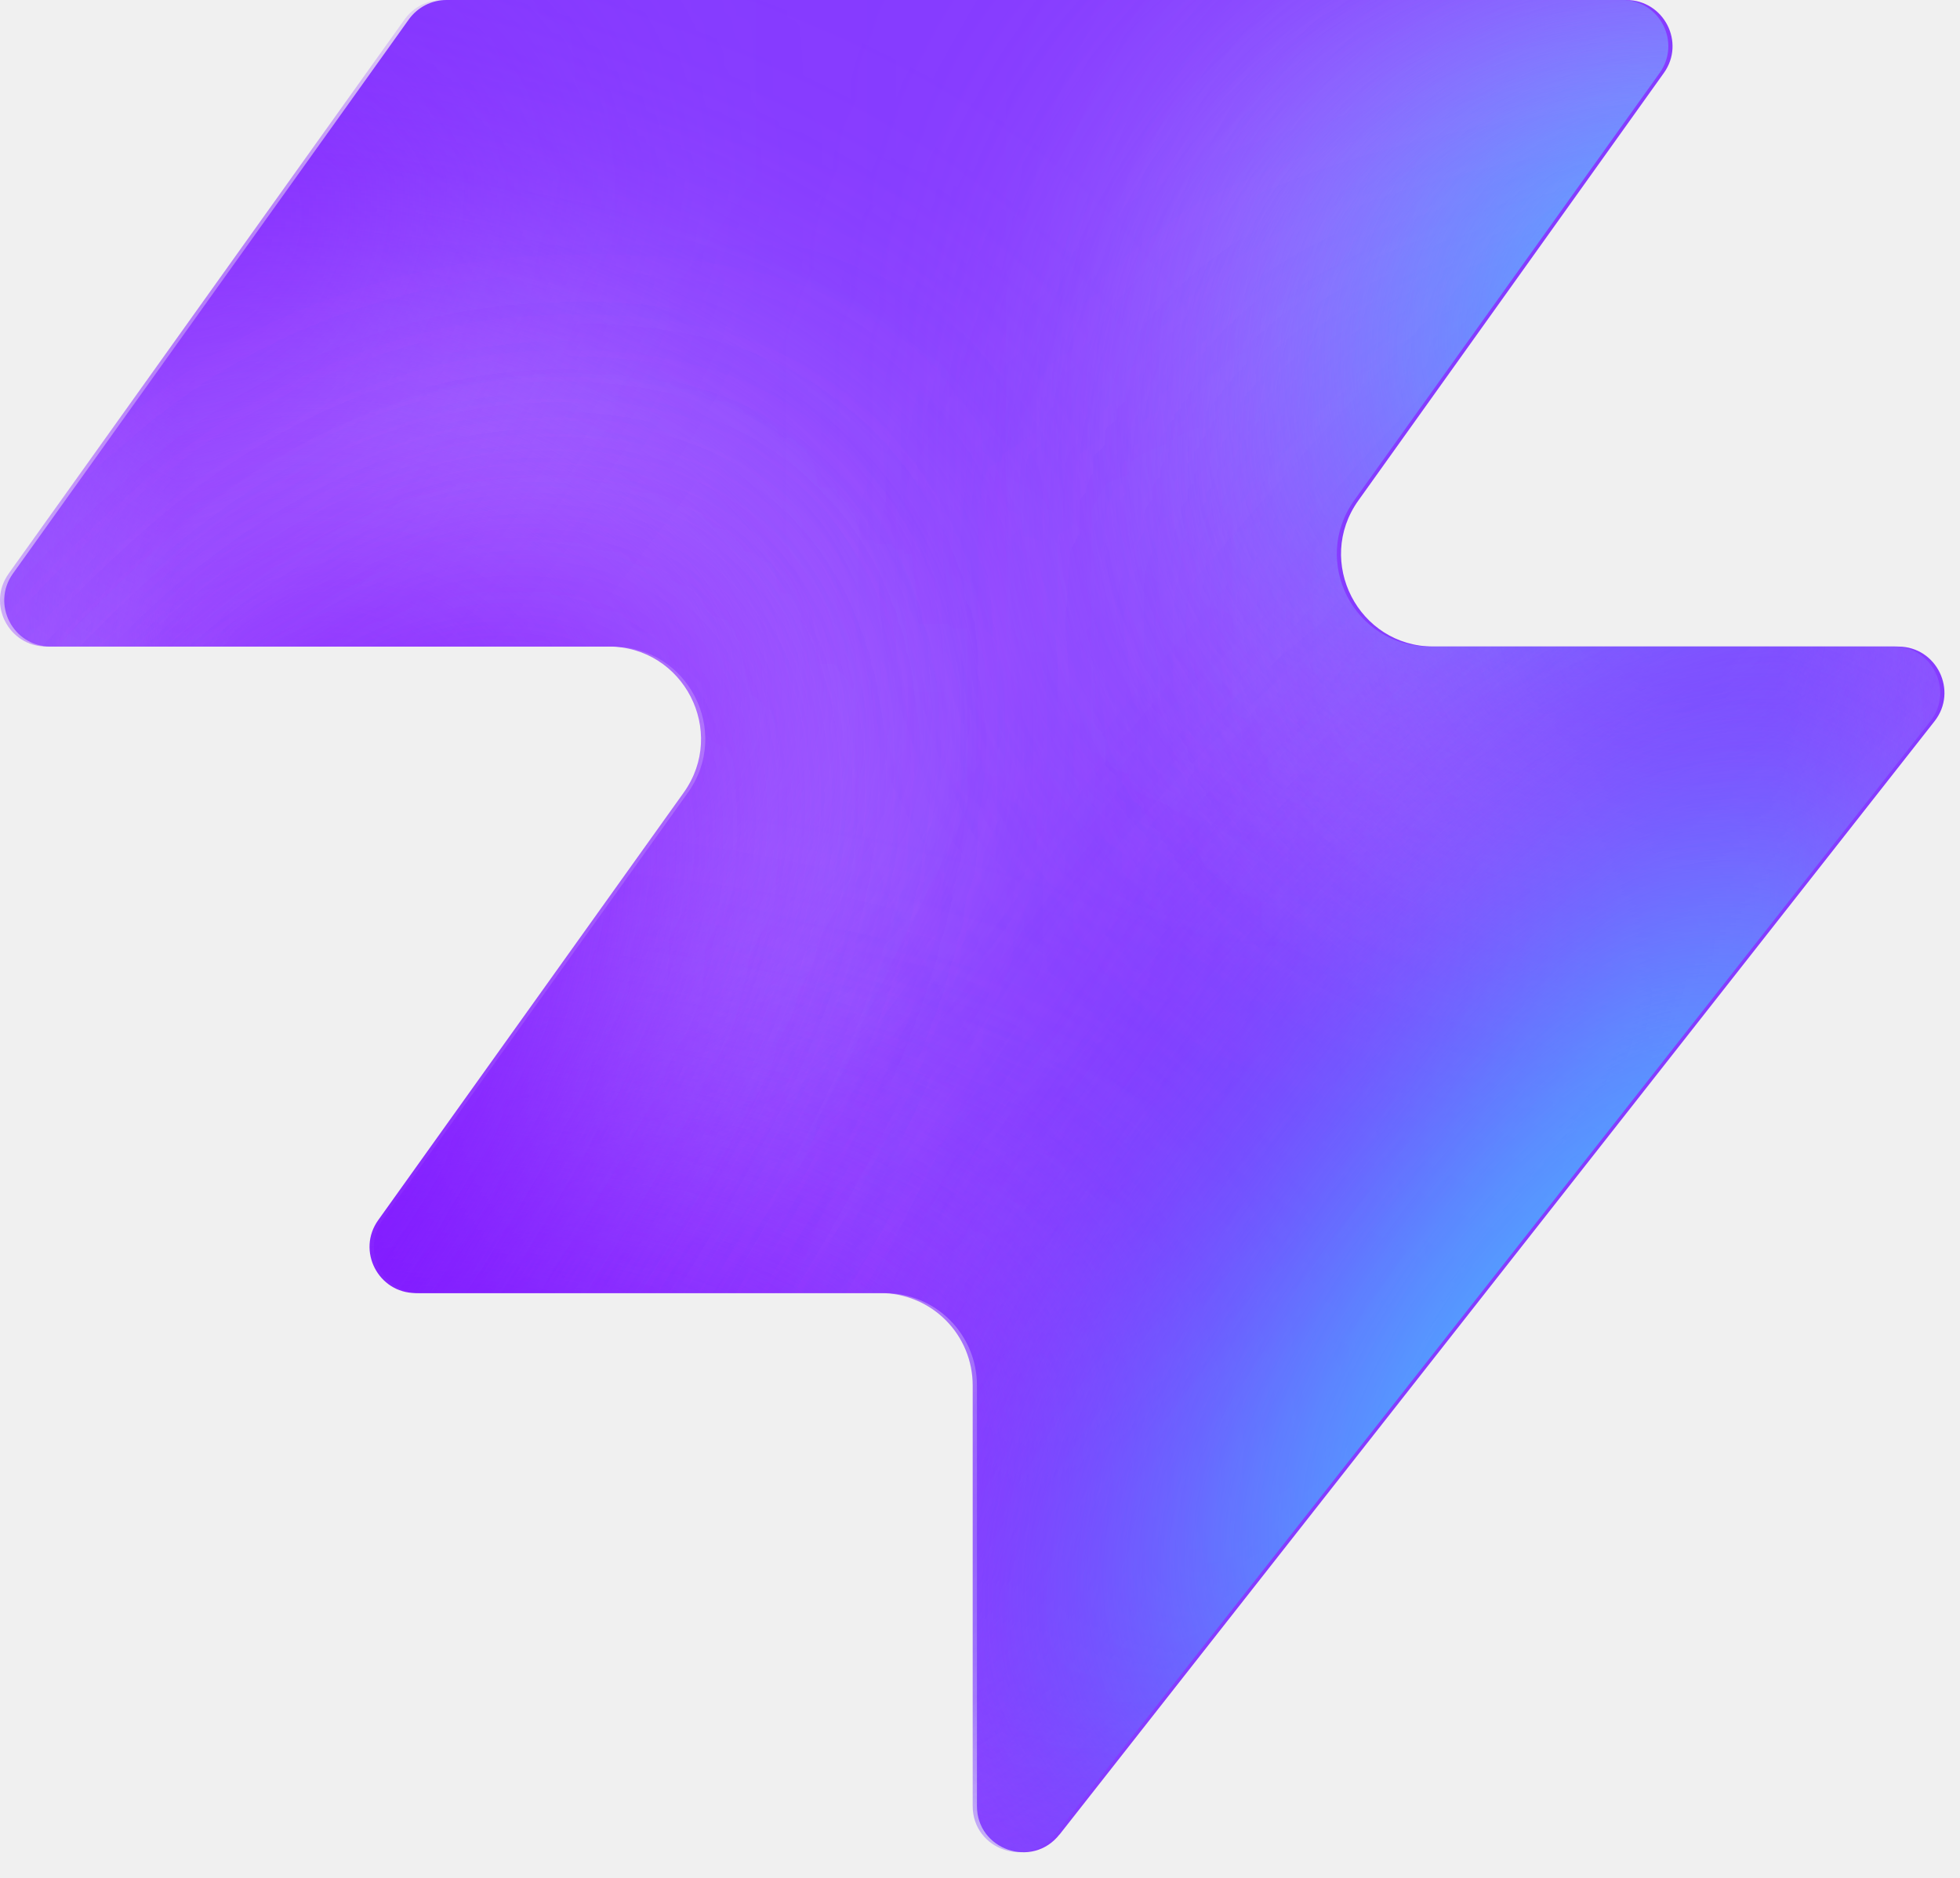
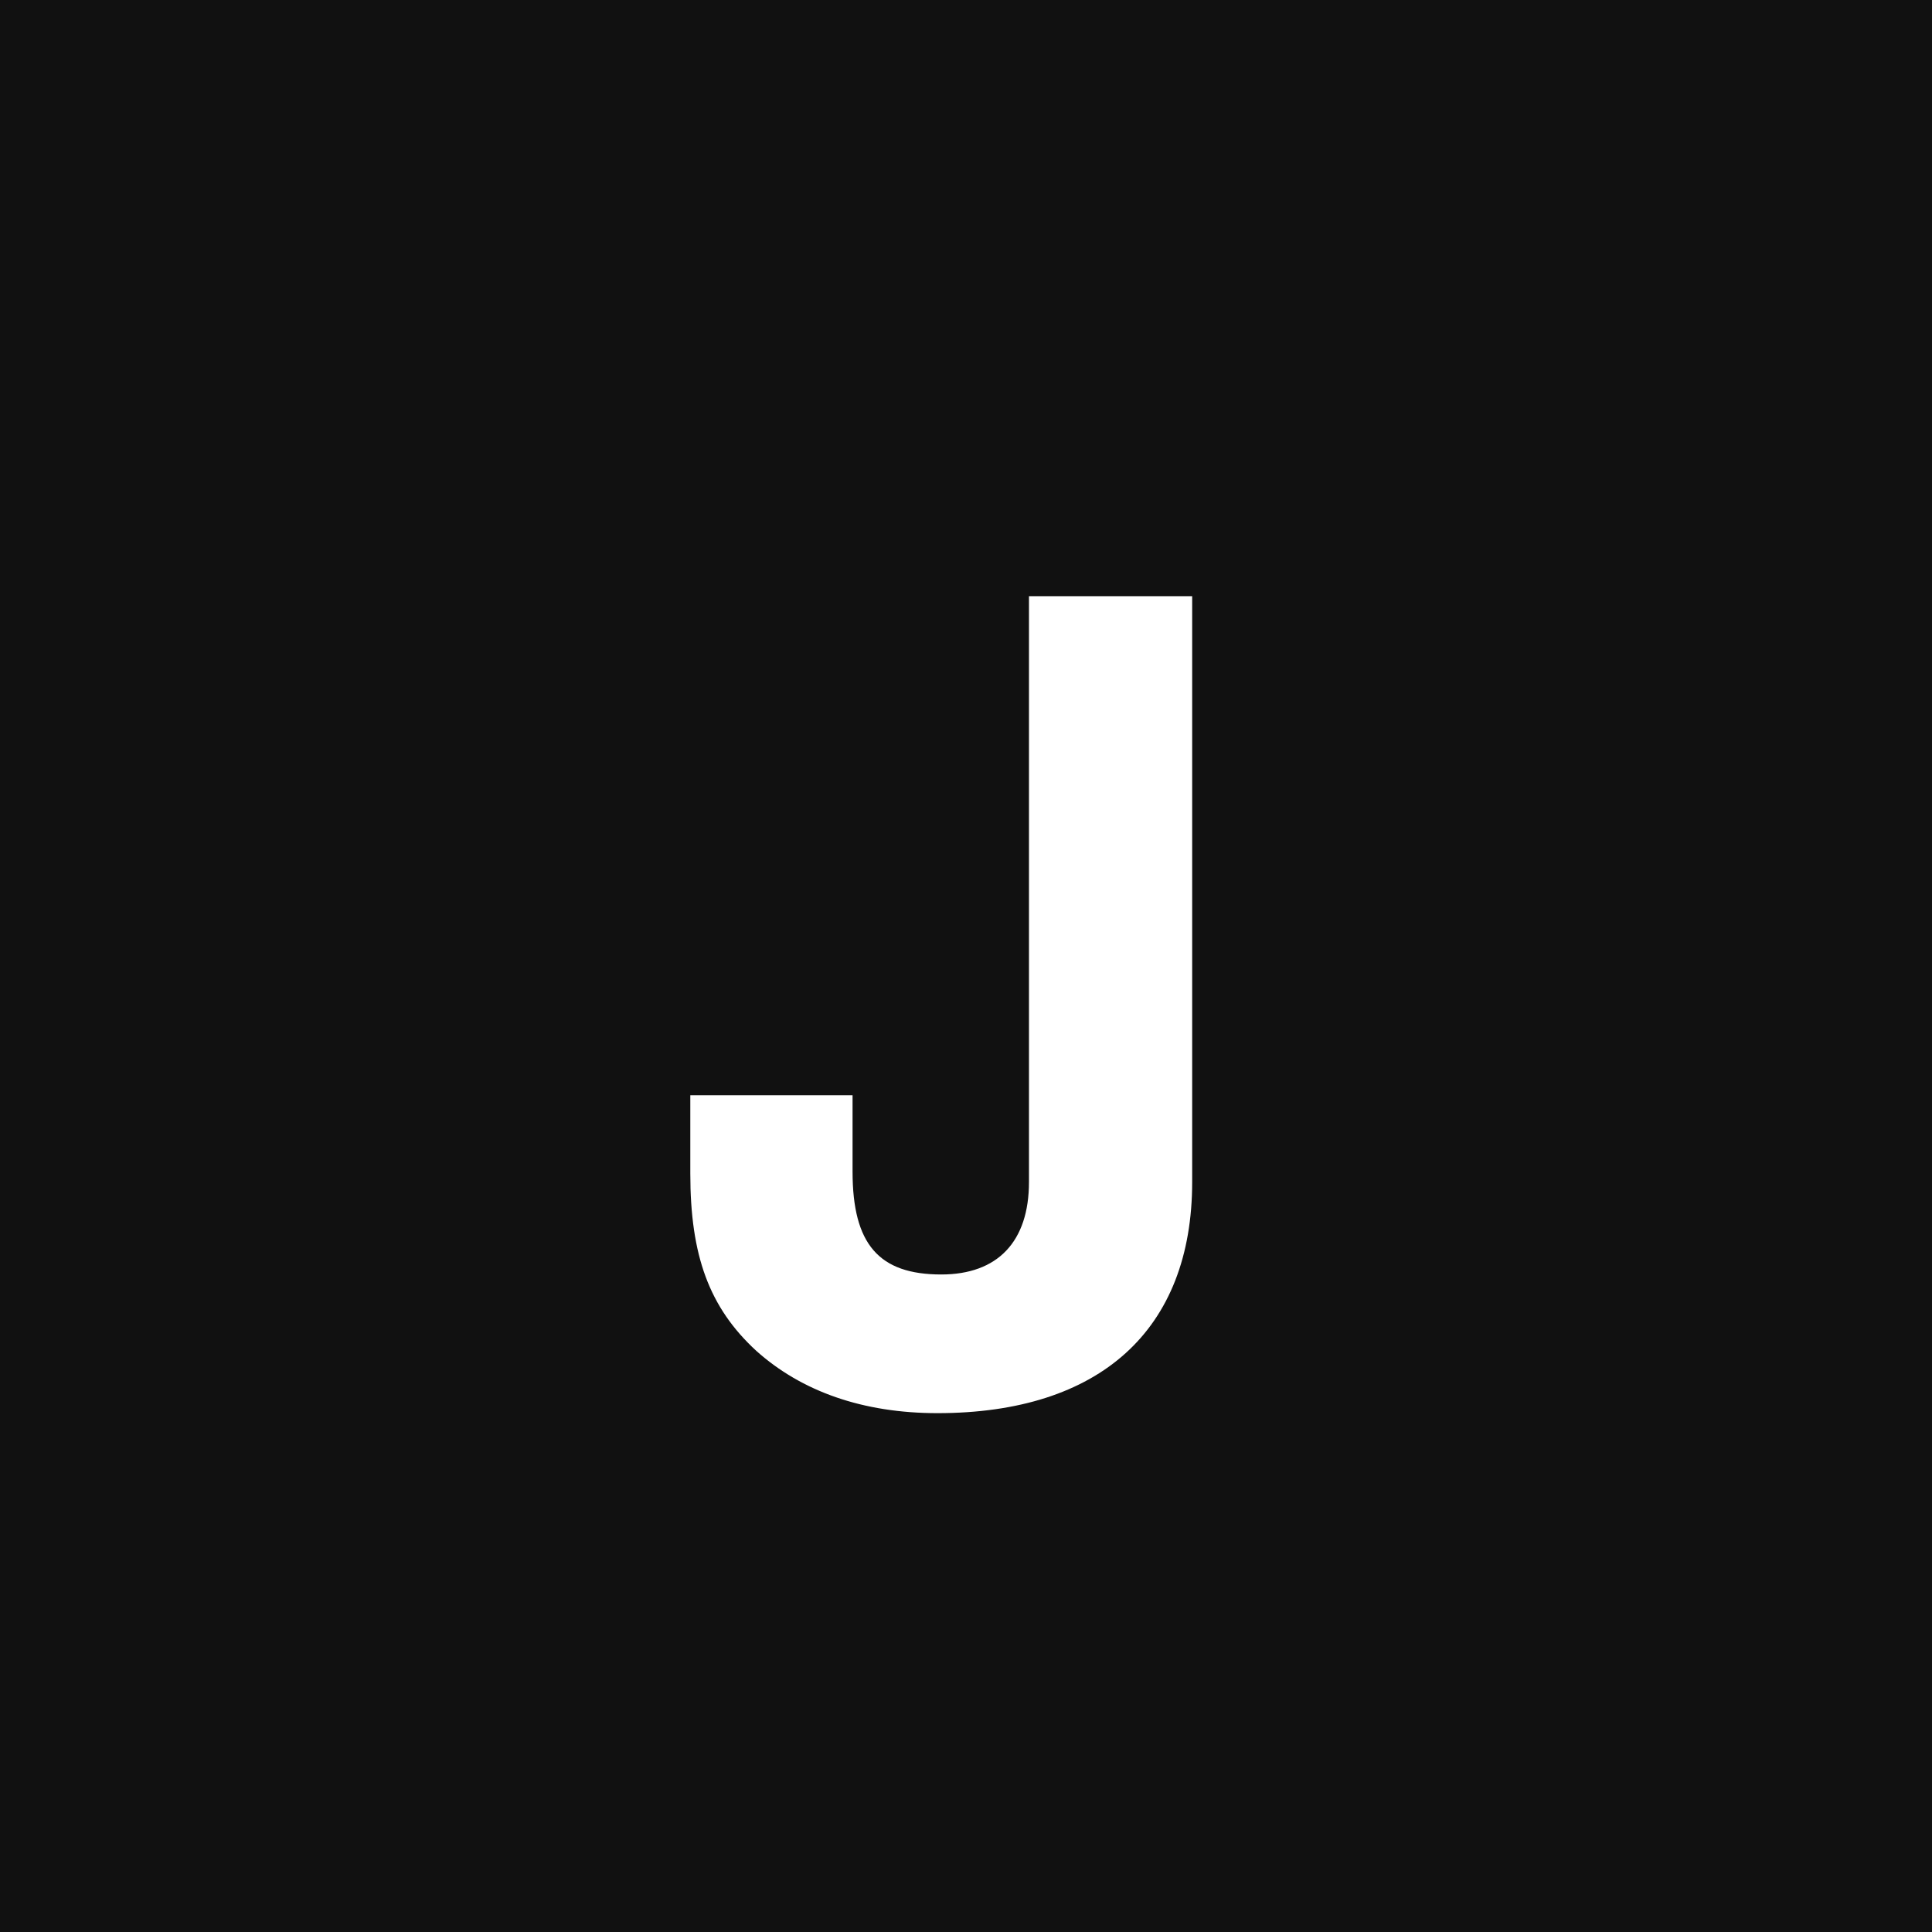
- <svg xmlns="http://www.w3.org/2000/svg" width="48" height="46" fill="none" viewBox="0 0 48 46">
-   <path fill="#863bff" d="M25.946 44.938c-.664.845-2.021.375-2.021-.698V33.937a2.26 2.26 0 0 0-2.262-2.262H10.287c-.92 0-1.456-1.04-.92-1.788l7.48-10.471c1.07-1.497 0-3.578-1.842-3.578H1.237c-.92 0-1.456-1.04-.92-1.788L10.013.474c.214-.297.556-.474.92-.474h28.894c.92 0 1.456 1.04.92 1.788l-7.48 10.471c-1.07 1.498 0 3.579 1.842 3.579h11.377c.943 0 1.473 1.088.89 1.83L25.947 44.94z" style="fill:#863bff;fill:color(display-p3 .525 .23 1);fill-opacity:1" />
-   <mask id="a" width="48" height="46" x="0" y="0" maskUnits="userSpaceOnUse" style="mask-type:alpha">
-     <path fill="#000" d="M25.842 44.938c-.664.844-2.021.375-2.021-.698V33.937a2.26 2.26 0 0 0-2.262-2.262H10.183c-.92 0-1.456-1.04-.92-1.788l7.48-10.471c1.07-1.498 0-3.579-1.842-3.579H1.133c-.92 0-1.456-1.04-.92-1.787L9.91.473c.214-.297.556-.474.92-.474h28.894c.92 0 1.456 1.04.92 1.788l-7.48 10.471c-1.07 1.498 0 3.578 1.842 3.578h11.377c.943 0 1.473 1.088.89 1.832L25.843 44.94z" style="fill:#000;fill-opacity:1" />
-   </mask>
-   <g mask="url(#a)">
-     <g filter="url(#b)">
-       <ellipse cx="5.508" cy="14.704" fill="#ede6ff" rx="5.508" ry="14.704" style="fill:#ede6ff;fill:color(display-p3 .927 .903 1);fill-opacity:1" transform="matrix(.00324 1 1 -.00324 -4.47 31.516)" />
-     </g>
-     <g filter="url(#c)">
-       <ellipse cx="10.399" cy="29.851" fill="#ede6ff" rx="10.399" ry="29.851" style="fill:#ede6ff;fill:color(display-p3 .927 .903 1);fill-opacity:1" transform="matrix(.00324 1 1 -.00324 -39.328 7.883)" />
-     </g>
-     <g filter="url(#d)">
-       <ellipse cx="5.508" cy="30.487" fill="#7e14ff" rx="5.508" ry="30.487" style="fill:#7e14ff;fill:color(display-p3 .492 .077 1);fill-opacity:1" transform="rotate(89.814 -25.913 -14.639)scale(1 -1)" />
-     </g>
-     <g filter="url(#e)">
-       <ellipse cx="5.508" cy="30.599" fill="#7e14ff" rx="5.508" ry="30.599" style="fill:#7e14ff;fill:color(display-p3 .492 .077 1);fill-opacity:1" transform="rotate(89.814 -32.644 -3.334)scale(1 -1)" />
-     </g>
-     <g filter="url(#f)">
-       <ellipse cx="5.508" cy="30.599" fill="#7e14ff" rx="5.508" ry="30.599" style="fill:#7e14ff;fill:color(display-p3 .492 .077 1);fill-opacity:1" transform="matrix(.00324 1 1 -.00324 -34.34 30.47)" />
-     </g>
-     <g filter="url(#g)">
-       <ellipse cx="14.072" cy="22.078" fill="#ede6ff" rx="14.072" ry="22.078" style="fill:#ede6ff;fill:color(display-p3 .927 .903 1);fill-opacity:1" transform="rotate(93.35 24.506 48.493)scale(-1 1)" />
-     </g>
-     <g filter="url(#h)">
-       <ellipse cx="3.47" cy="21.501" fill="#7e14ff" rx="3.47" ry="21.501" style="fill:#7e14ff;fill:color(display-p3 .492 .077 1);fill-opacity:1" transform="rotate(89.009 28.708 47.59)scale(-1 1)" />
-     </g>
-     <g filter="url(#i)">
-       <ellipse cx="3.47" cy="21.501" fill="#7e14ff" rx="3.47" ry="21.501" style="fill:#7e14ff;fill:color(display-p3 .492 .077 1);fill-opacity:1" transform="rotate(89.009 28.708 47.59)scale(-1 1)" />
-     </g>
-     <g filter="url(#j)">
-       <ellipse cx=".387" cy="8.972" fill="#7e14ff" rx="4.407" ry="29.108" style="fill:#7e14ff;fill:color(display-p3 .492 .077 1);fill-opacity:1" transform="rotate(39.51 .387 8.972)" />
-     </g>
-     <g filter="url(#k)">
-       <ellipse cx="47.523" cy="-6.092" fill="#7e14ff" rx="4.407" ry="29.108" style="fill:#7e14ff;fill:color(display-p3 .492 .077 1);fill-opacity:1" transform="rotate(37.892 47.523 -6.092)" />
-     </g>
-     <g filter="url(#l)">
-       <ellipse cx="41.412" cy="6.333" fill="#47bfff" rx="5.971" ry="9.665" style="fill:#47bfff;fill:color(display-p3 .28 .748 1);fill-opacity:1" transform="rotate(37.892 41.412 6.333)" />
-     </g>
-     <g filter="url(#m)">
-       <ellipse cx="-1.879" cy="38.332" fill="#7e14ff" rx="4.407" ry="29.108" style="fill:#7e14ff;fill:color(display-p3 .492 .077 1);fill-opacity:1" transform="rotate(37.892 -1.88 38.332)" />
-     </g>
-     <g filter="url(#n)">
-       <ellipse cx="-1.879" cy="38.332" fill="#7e14ff" rx="4.407" ry="29.108" style="fill:#7e14ff;fill:color(display-p3 .492 .077 1);fill-opacity:1" transform="rotate(37.892 -1.88 38.332)" />
-     </g>
-     <g filter="url(#o)">
-       <ellipse cx="35.651" cy="29.907" fill="#7e14ff" rx="4.407" ry="29.108" style="fill:#7e14ff;fill:color(display-p3 .492 .077 1);fill-opacity:1" transform="rotate(37.892 35.651 29.907)" />
-     </g>
-     <g filter="url(#p)">
-       <ellipse cx="38.418" cy="32.4" fill="#47bfff" rx="5.971" ry="15.297" style="fill:#47bfff;fill:color(display-p3 .28 .748 1);fill-opacity:1" transform="rotate(37.892 38.418 32.4)" />
-     </g>
-   </g>
-   <defs>
-     <filter id="b" width="60.045" height="41.654" x="-19.77" y="16.149" color-interpolation-filters="sRGB" filterUnits="userSpaceOnUse">
-       <feFlood flood-opacity="0" result="BackgroundImageFix" />
-       <feBlend in="SourceGraphic" in2="BackgroundImageFix" result="shape" />
-       <feGaussianBlur result="effect1_foregroundBlur_2002_17158" stdDeviation="7.659" />
-     </filter>
-     <filter id="c" width="90.34" height="51.437" x="-54.613" y="-7.533" color-interpolation-filters="sRGB" filterUnits="userSpaceOnUse">
-       <feFlood flood-opacity="0" result="BackgroundImageFix" />
-       <feBlend in="SourceGraphic" in2="BackgroundImageFix" result="shape" />
-       <feGaussianBlur result="effect1_foregroundBlur_2002_17158" stdDeviation="7.659" />
-     </filter>
-     <filter id="d" width="79.355" height="29.4" x="-49.64" y="2.03" color-interpolation-filters="sRGB" filterUnits="userSpaceOnUse">
-       <feFlood flood-opacity="0" result="BackgroundImageFix" />
-       <feBlend in="SourceGraphic" in2="BackgroundImageFix" result="shape" />
-       <feGaussianBlur result="effect1_foregroundBlur_2002_17158" stdDeviation="4.596" />
-     </filter>
-     <filter id="e" width="79.579" height="29.4" x="-45.045" y="20.029" color-interpolation-filters="sRGB" filterUnits="userSpaceOnUse">
-       <feFlood flood-opacity="0" result="BackgroundImageFix" />
-       <feBlend in="SourceGraphic" in2="BackgroundImageFix" result="shape" />
-       <feGaussianBlur result="effect1_foregroundBlur_2002_17158" stdDeviation="4.596" />
-     </filter>
-     <filter id="f" width="79.579" height="29.4" x="-43.513" y="21.178" color-interpolation-filters="sRGB" filterUnits="userSpaceOnUse">
-       <feFlood flood-opacity="0" result="BackgroundImageFix" />
-       <feBlend in="SourceGraphic" in2="BackgroundImageFix" result="shape" />
-       <feGaussianBlur result="effect1_foregroundBlur_2002_17158" stdDeviation="4.596" />
-     </filter>
-     <filter id="g" width="74.749" height="58.852" x="15.756" y="-17.901" color-interpolation-filters="sRGB" filterUnits="userSpaceOnUse">
-       <feFlood flood-opacity="0" result="BackgroundImageFix" />
-       <feBlend in="SourceGraphic" in2="BackgroundImageFix" result="shape" />
-       <feGaussianBlur result="effect1_foregroundBlur_2002_17158" stdDeviation="7.659" />
-     </filter>
-     <filter id="h" width="61.377" height="25.362" x="23.548" y="2.284" color-interpolation-filters="sRGB" filterUnits="userSpaceOnUse">
-       <feFlood flood-opacity="0" result="BackgroundImageFix" />
-       <feBlend in="SourceGraphic" in2="BackgroundImageFix" result="shape" />
-       <feGaussianBlur result="effect1_foregroundBlur_2002_17158" stdDeviation="4.596" />
-     </filter>
-     <filter id="i" width="61.377" height="25.362" x="23.548" y="2.284" color-interpolation-filters="sRGB" filterUnits="userSpaceOnUse">
-       <feFlood flood-opacity="0" result="BackgroundImageFix" />
-       <feBlend in="SourceGraphic" in2="BackgroundImageFix" result="shape" />
-       <feGaussianBlur result="effect1_foregroundBlur_2002_17158" stdDeviation="4.596" />
-     </filter>
-     <filter id="j" width="56.045" height="63.649" x="-27.636" y="-22.853" color-interpolation-filters="sRGB" filterUnits="userSpaceOnUse">
-       <feFlood flood-opacity="0" result="BackgroundImageFix" />
-       <feBlend in="SourceGraphic" in2="BackgroundImageFix" result="shape" />
-       <feGaussianBlur result="effect1_foregroundBlur_2002_17158" stdDeviation="4.596" />
-     </filter>
-     <filter id="k" width="54.814" height="64.646" x="20.116" y="-38.415" color-interpolation-filters="sRGB" filterUnits="userSpaceOnUse">
-       <feFlood flood-opacity="0" result="BackgroundImageFix" />
-       <feBlend in="SourceGraphic" in2="BackgroundImageFix" result="shape" />
-       <feGaussianBlur result="effect1_foregroundBlur_2002_17158" stdDeviation="4.596" />
-     </filter>
-     <filter id="l" width="33.541" height="35.313" x="24.641" y="-11.323" color-interpolation-filters="sRGB" filterUnits="userSpaceOnUse">
-       <feFlood flood-opacity="0" result="BackgroundImageFix" />
-       <feBlend in="SourceGraphic" in2="BackgroundImageFix" result="shape" />
-       <feGaussianBlur result="effect1_foregroundBlur_2002_17158" stdDeviation="4.596" />
-     </filter>
-     <filter id="m" width="54.814" height="64.646" x="-29.286" y="6.009" color-interpolation-filters="sRGB" filterUnits="userSpaceOnUse">
-       <feFlood flood-opacity="0" result="BackgroundImageFix" />
-       <feBlend in="SourceGraphic" in2="BackgroundImageFix" result="shape" />
-       <feGaussianBlur result="effect1_foregroundBlur_2002_17158" stdDeviation="4.596" />
-     </filter>
-     <filter id="n" width="54.814" height="64.646" x="-29.286" y="6.009" color-interpolation-filters="sRGB" filterUnits="userSpaceOnUse">
-       <feFlood flood-opacity="0" result="BackgroundImageFix" />
-       <feBlend in="SourceGraphic" in2="BackgroundImageFix" result="shape" />
-       <feGaussianBlur result="effect1_foregroundBlur_2002_17158" stdDeviation="4.596" />
-     </filter>
-     <filter id="o" width="54.814" height="64.646" x="8.244" y="-2.416" color-interpolation-filters="sRGB" filterUnits="userSpaceOnUse">
-       <feFlood flood-opacity="0" result="BackgroundImageFix" />
-       <feBlend in="SourceGraphic" in2="BackgroundImageFix" result="shape" />
-       <feGaussianBlur result="effect1_foregroundBlur_2002_17158" stdDeviation="4.596" />
-     </filter>
-     <filter id="p" width="39.409" height="43.623" x="18.713" y="10.588" color-interpolation-filters="sRGB" filterUnits="userSpaceOnUse">
-       <feFlood flood-opacity="0" result="BackgroundImageFix" />
-       <feBlend in="SourceGraphic" in2="BackgroundImageFix" result="shape" />
-       <feGaussianBlur result="effect1_foregroundBlur_2002_17158" stdDeviation="4.596" />
-     </filter>
-   </defs>
+ <svg xmlns="http://www.w3.org/2000/svg" viewBox="0 0 32 32">
+   <rect width="32" height="32" fill="#111" />
+   <text x="16" y="23" text-anchor="middle" font-family="Helvetica Neue, Helvetica, Arial, sans-serif" font-size="18" font-weight="600" fill="#fff">J</text>
</svg>
